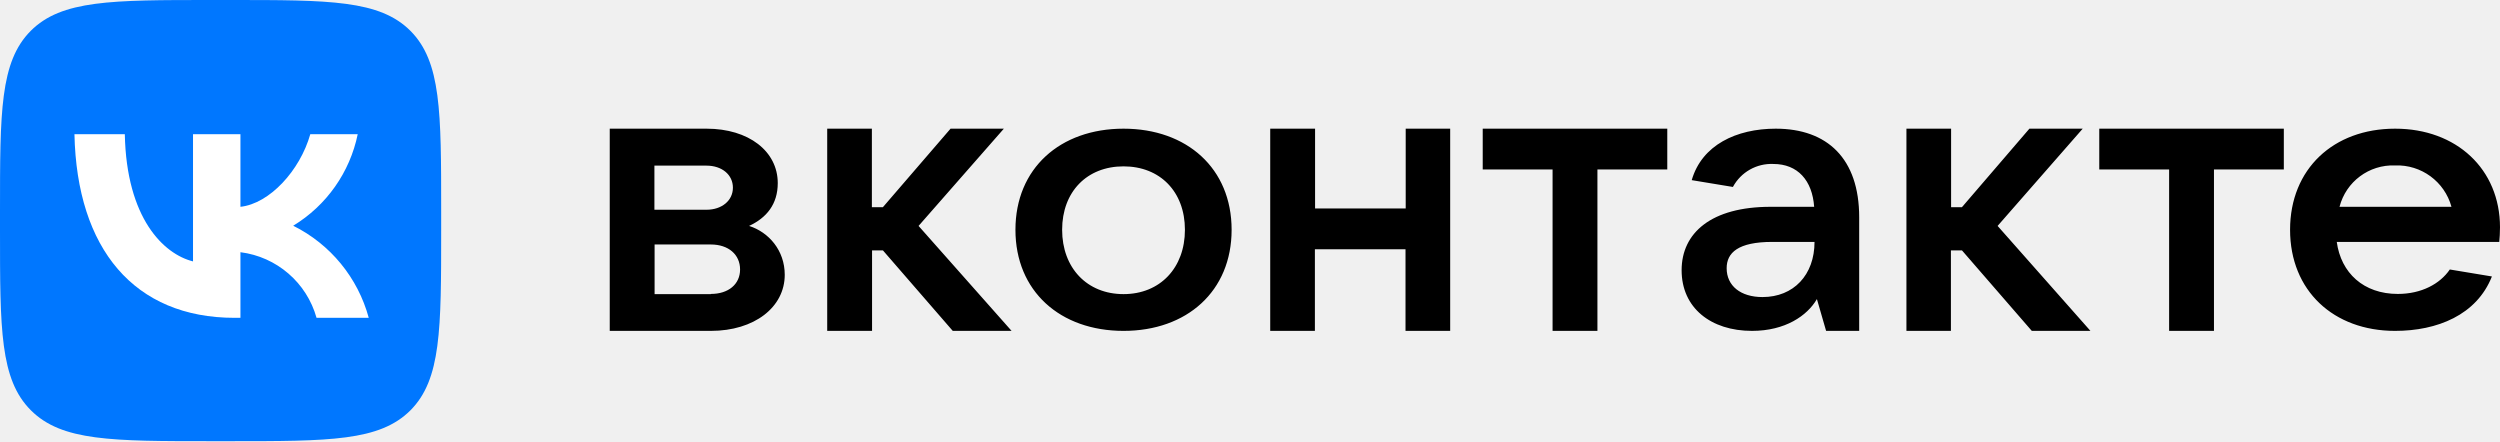
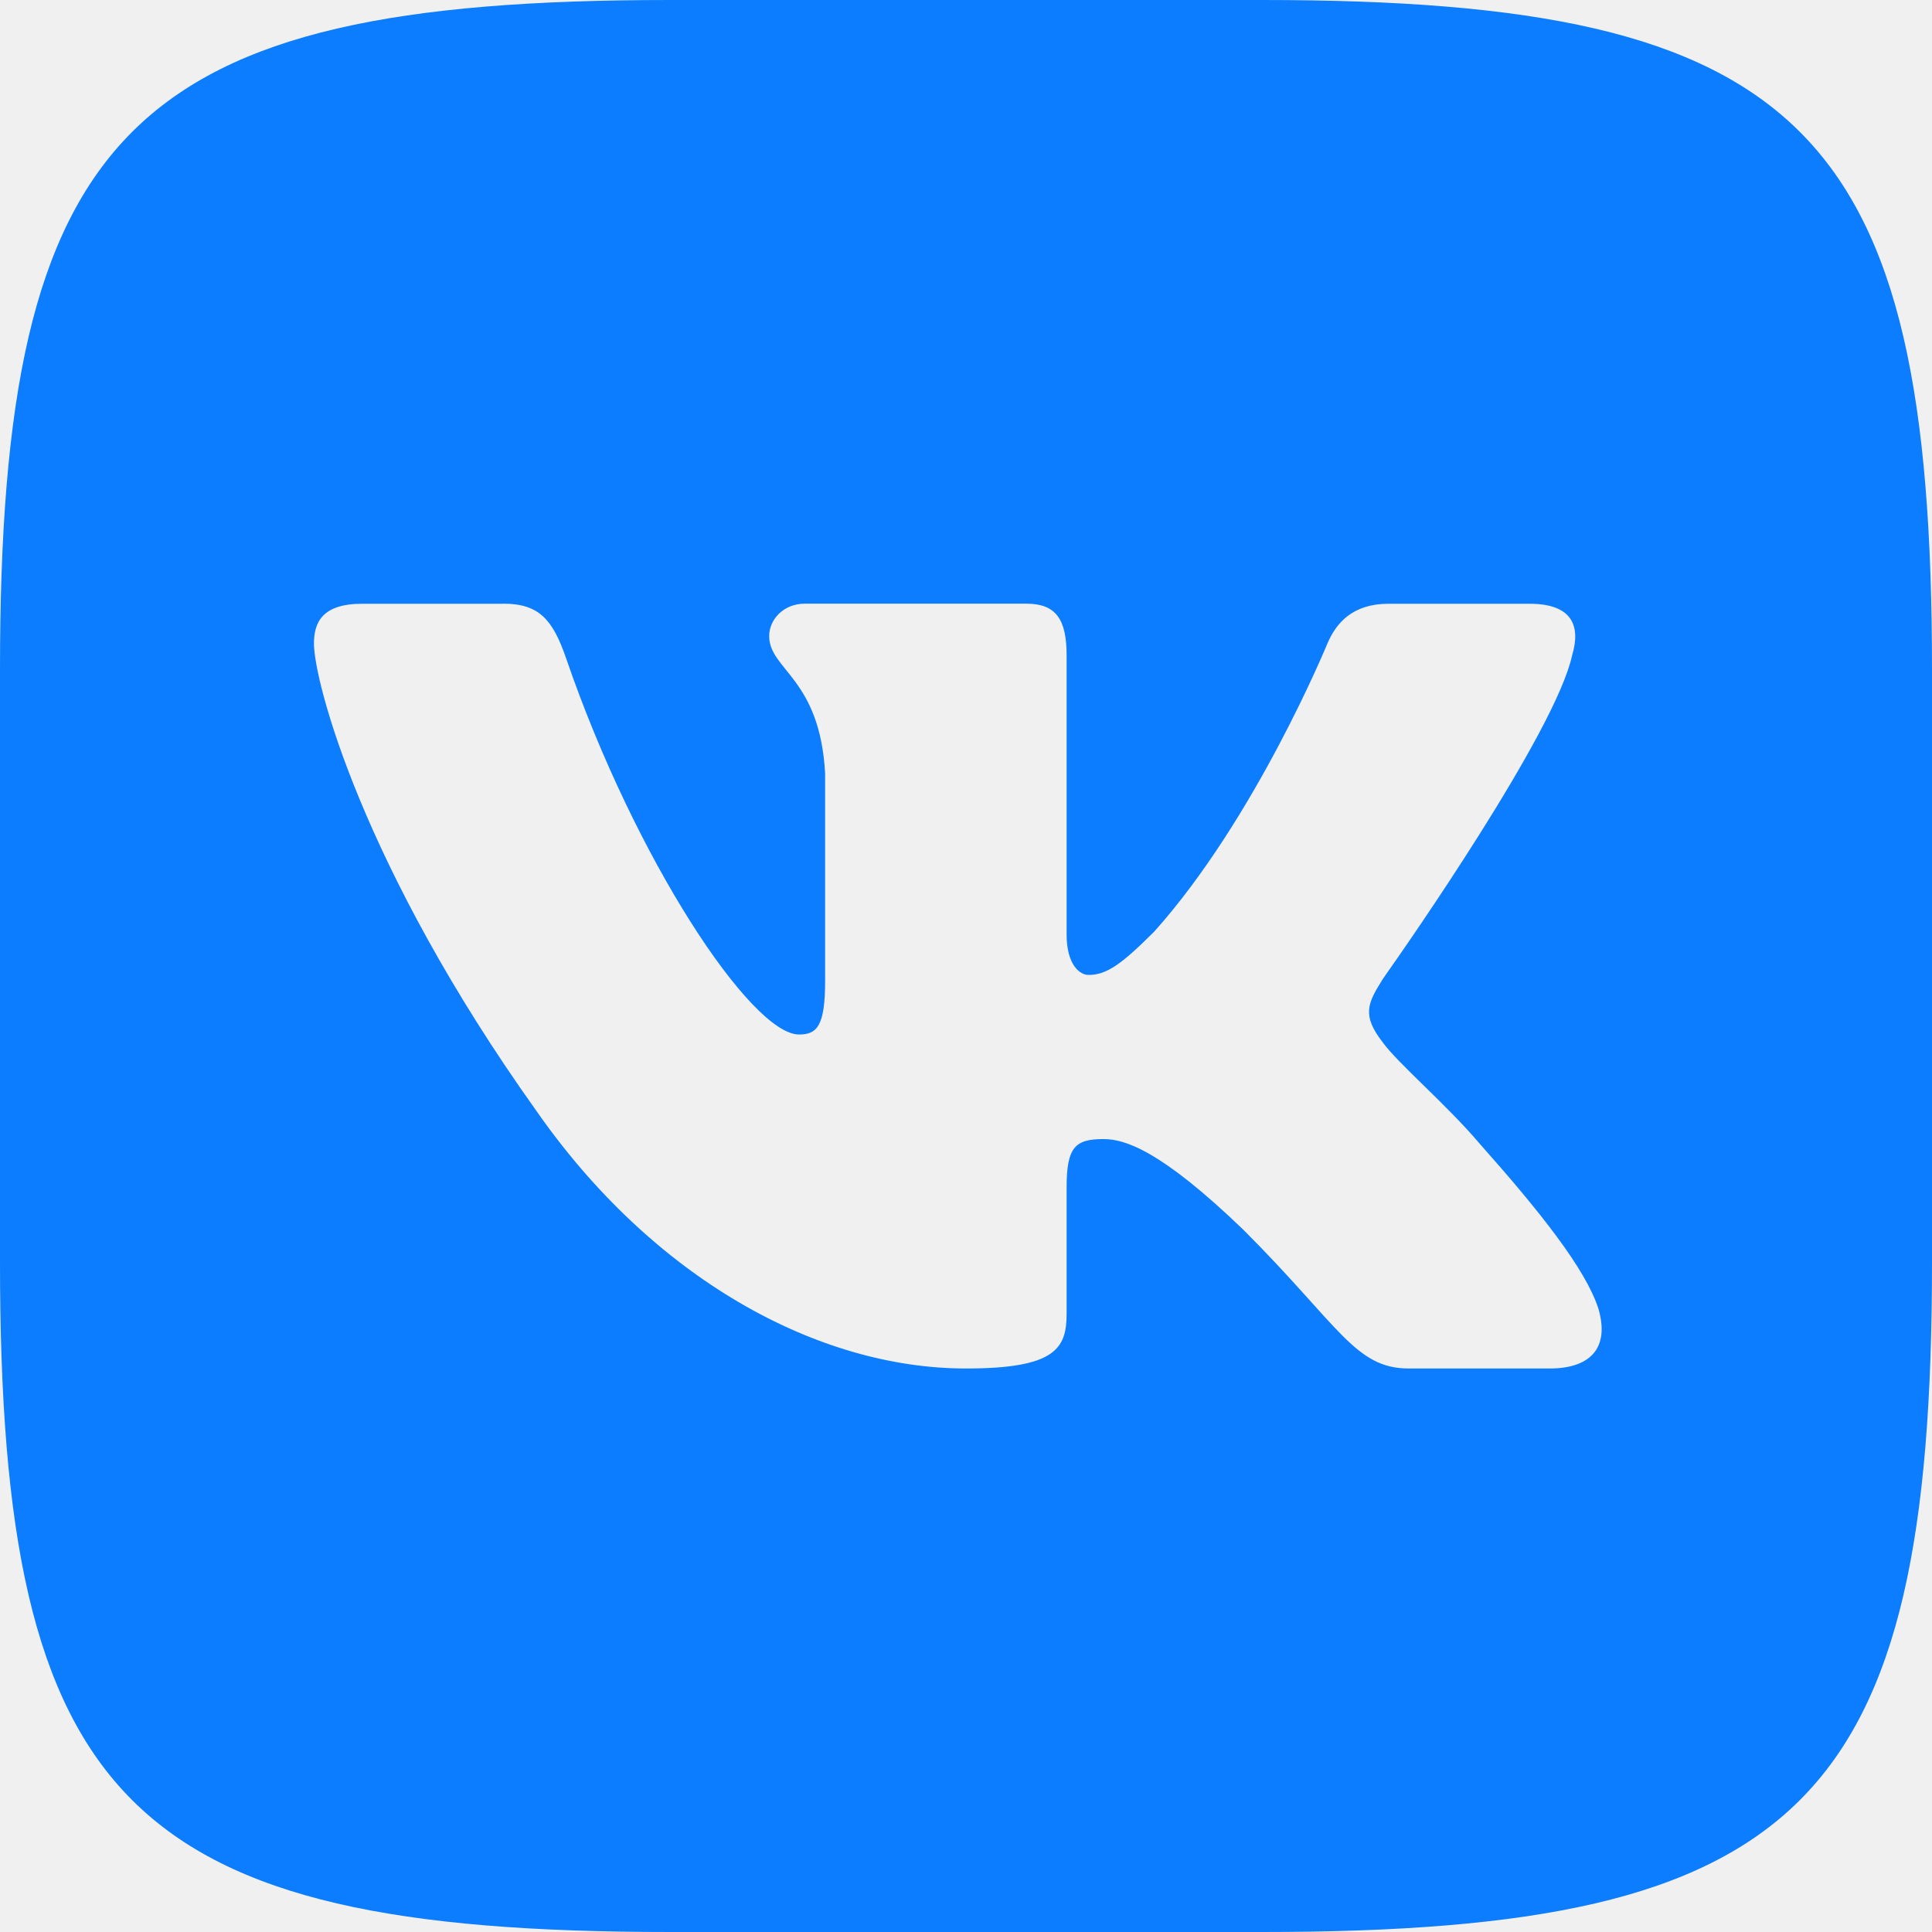
- <svg xmlns="http://www.w3.org/2000/svg" width="136" height="24" fill="none">
-   <g clip-path="url(#new_logo_vk_with_text__a)">
-     <g clip-path="url(#new_logo_vk_with_text__b)">
-       <path fill-rule="evenodd" clip-rule="evenodd" d="M67 12.5c0 3.34-2.43 5.5-5.88 5.5-3.45 0-5.88-2.16-5.88-5.5S57.67 7 61.12 7C64.57 7 67 9.16 67 12.5zm-9.22 0c0 2.07 1.35 3.5 3.34 3.5s3.34-1.43 3.34-3.5-1.35-3.45-3.34-3.45-3.34 1.38-3.34 3.45zm-17.03-.21c.95-.44 1.56-1.18 1.56-2.33 0-1.73-1.58-2.96-3.87-2.96h-5.27v11h5.5c2.37 0 4.02-1.29 4.02-3.05 0-1.33-.87-2.32-1.94-2.66zM35.6 9.01h2.83c.85 0 1.44.5 1.44 1.2s-.6 1.2-1.44 1.2h-2.83V9zM38.67 16h-3.06V13.3h3.06c.96 0 1.59.55 1.59 1.36 0 .8-.63 1.33-1.59 1.33zM51.84 18h3.19l-5.06-5.71L54.61 7h-2.9l-3.68 4.27h-.6V7H45v11h2.44v-4.38h.59l3.8 4.38zM76.47 7v4.34h-4.93V7H69.1v11h2.43v-4.44h4.93V18h2.43V7h-2.43zM86.9 18h-2.44V9.22h-3.8V7H90.7v2.22h-3.8V18zm9.7-11c-2.14 0-4.02.89-4.57 2.8l2.24.37a2.38 2.38 0 012.2-1.25c1.33 0 2.12.9 2.22 2.33h-2.37c-3.23 0-4.84 1.42-4.84 3.45 0 2.05 1.59 3.3 3.83 3.3 1.8 0 3-.82 3.53-1.73l.5 1.73h1.8v-6.18c0-3.19-1.73-4.82-4.54-4.82zm-.72 9.16c-1.19 0-1.95-.61-1.95-1.57 0-.84.62-1.43 2.48-1.43h2.3c0 1.8-1.14 3-2.83 3zM113.73 18h-3.2l-3.8-4.38h-.6V18h-2.42V7h2.43v4.27h.59L110.4 7h2.9l-4.63 5.29 5.05 5.71zm4.27 0h2.44V9.22h3.8V7H114.2v2.22h3.8V18zm12.3-11c3.33 0 5.7 2.2 5.7 5.37 0 .3-.02.55-.04.79h-8.84c.23 1.69 1.46 2.83 3.32 2.83 1.29 0 2.3-.55 2.83-1.33l2.29.38c-.83 2.1-2.98 2.96-5.27 2.96-3.34 0-5.71-2.18-5.71-5.5s2.37-5.5 5.71-5.5zm3.06 4.25A3.06 3.06 0 00130.29 9a3 3 0 00-3.02 2.25h6.09z" fill="currentColor" />
-       <path d="M11.5 24h1c5.44 0 8.15 0 9.83-1.68C24 20.64 24 17.92 24 12.5v-1.02c0-5.4 0-8.12-1.67-9.8C20.65 0 17.93 0 12.5 0h-1C6.06 0 3.35 0 1.67 1.68 0 3.36 0 6.08 0 11.5v1.02c0 5.4 0 8.12 1.68 9.8C3.36 24 6.08 24 11.5 24z" fill="#07F" />
-       <path d="M12.77 17.29c-5.47 0-8.59-3.75-8.72-9.99h2.74c.09 4.58 2.11 6.52 3.71 6.92V7.3h2.58v3.95c1.58-.17 3.24-1.97 3.8-3.95h2.58a7.62 7.62 0 01-3.51 4.98 7.9 7.9 0 014.11 5.01h-2.84a4.94 4.94 0 00-4.14-3.57v3.57h-.31z" fill="#fff" />
-     </g>
-   </g>
-   <defs>
-     <clipPath id="new_logo_vk_with_text__a">
-       <path fill="#fff" transform="translate(.001)" d="M0 0h136v24H0z" />
-     </clipPath>
-     <clipPath id="new_logo_vk_with_text__b">
-       <path fill="#fff" transform="translate(0 -12)" d="M0 0h136v48H0z" />
-     </clipPath>
-   </defs>
+ <svg xmlns="http://www.w3.org/2000/svg" width="24" height="24" fill="none">
+   <path d="M15.68 0C22.4 0 24 1.6 24 8.32v7.36C24 22.4 22.4 24 15.68 24H8.32C1.6 24 0 22.4 0 15.68V8.32C0 1.6 1.6 0 8.32 0h7.36zM6.25 7.5H4.5c-.5 0-.6.235-.6.495 0 .463.593 2.762 2.762 5.803C8.11 15.874 10.146 17 12 17c1.112 0 1.25-.25 1.25-.68v-1.57c0-.5.105-.6.458-.6.26 0 .704.13 1.742 1.131C16.637 16.468 16.833 17 17.5 17h1.75c.5 0 .75-.25.606-.743-.158-.492-.725-1.206-1.476-2.051-.408-.482-1.02-1.001-1.205-1.26-.26-.335-.186-.483 0-.78l.03-.044c.265-.374 2.118-3.032 2.324-3.979.111-.37 0-.643-.529-.643h-1.75c-.445 0-.65.235-.761.495 0 0-.89 2.17-2.151 3.578-.408.408-.593.538-.816.538-.111 0-.272-.13-.272-.5V8.142c0-.445-.13-.643-.5-.643H10c-.278 0-.445.207-.445.402 0 .422.63.52.695 1.706v2.577c0 .565-.102.667-.324.667-.594 0-2.037-2.178-2.893-4.672-.167-.484-.336-.68-.783-.68z" fill="#0B7DFE" />
</svg>
